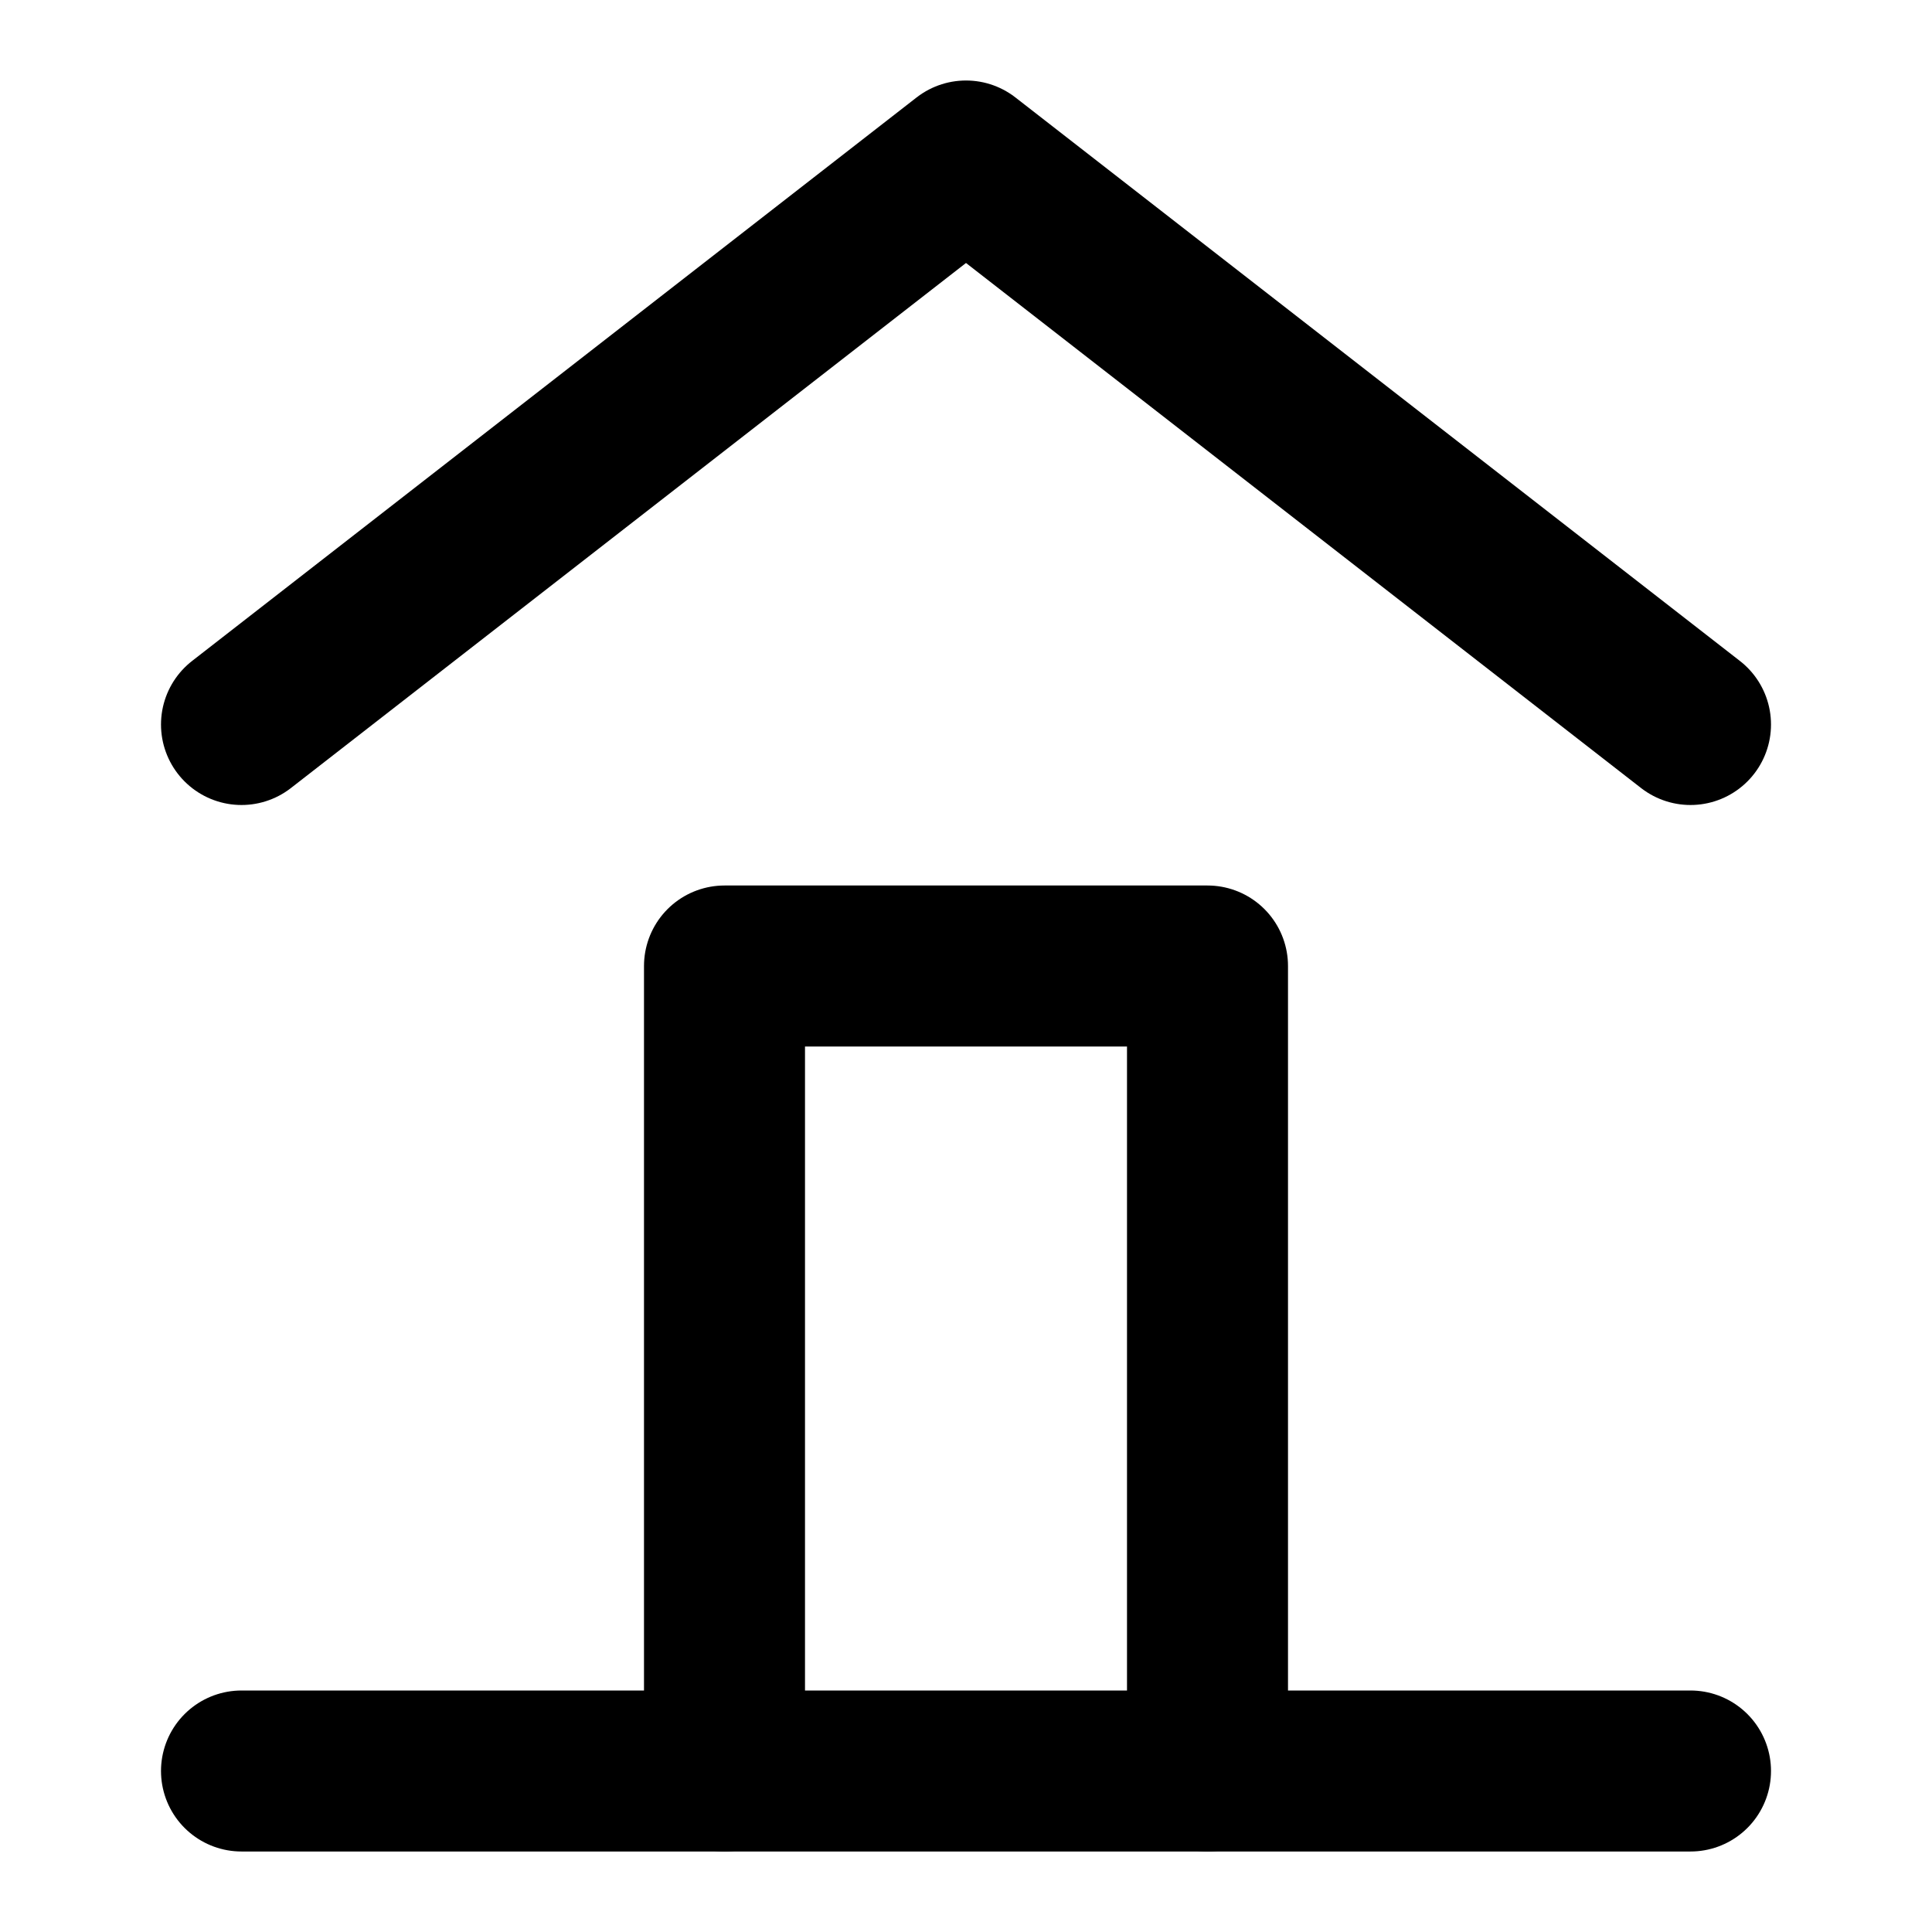
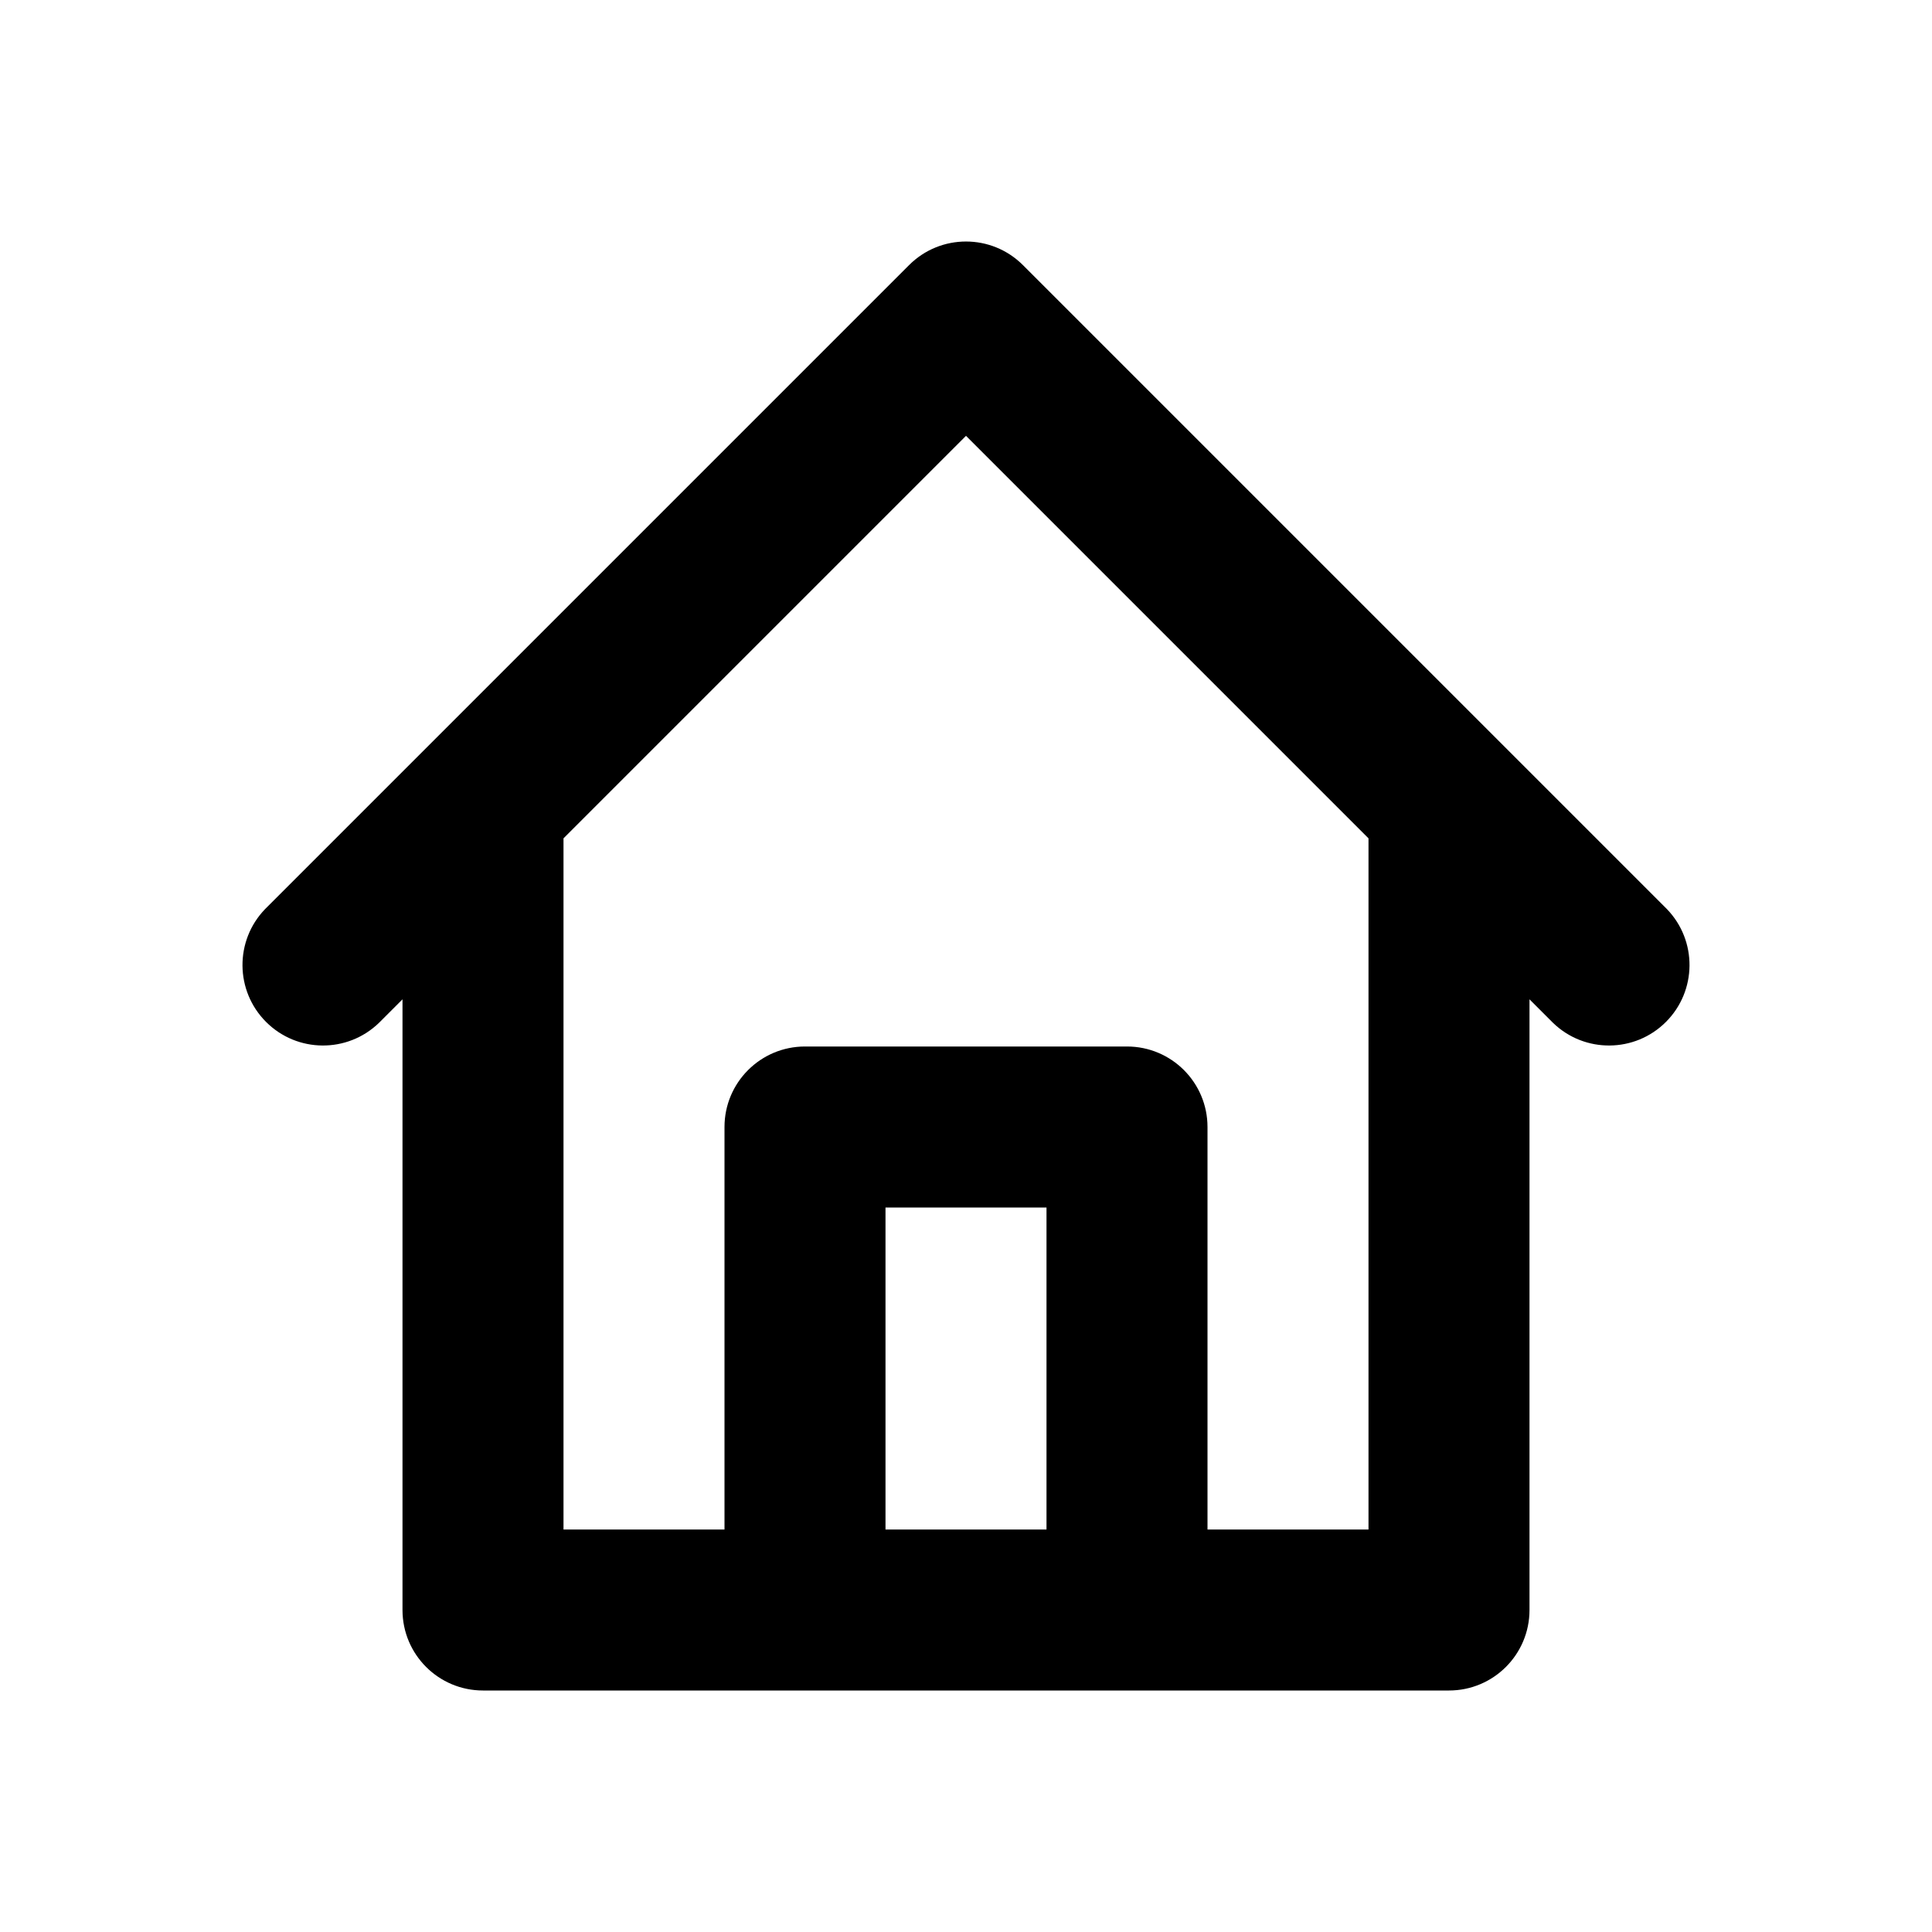
- <svg xmlns="http://www.w3.org/2000/svg" viewBox="0 0 24 24" width="24" height="24" fill="none" stroke="currentColor" stroke-width="2" stroke-linecap="round" stroke-linejoin="round">
-   <path d="M3 9L12 2l9 7" />
-   <path d="M9 22V12h6v10" />
-   <path d="M21 22H3" />
+ <svg xmlns="http://www.w3.org/2000/svg" fill="#000000" width="800px" height="800px" viewBox="0 0 24 24">
+   <path d="M20.707 11.293l-8-8a1 1 0 0 0-1.414 0l-8 8a1 1 0 0 0 1.414 1.414L5 12.414V20a1 1 0 0 0 1 1h12a1 1 0 0 0 1-1v-7.586l.293.293a1 1 0 0 0 1.414-1.414zM13 19h-2v-4h2v4zm4 0h-2v-5a1 1 0 0 0-1-1h-4a1 1 0 0 0-1 1v5H7v-8.586l5-5 5 5V19z" />
</svg>
